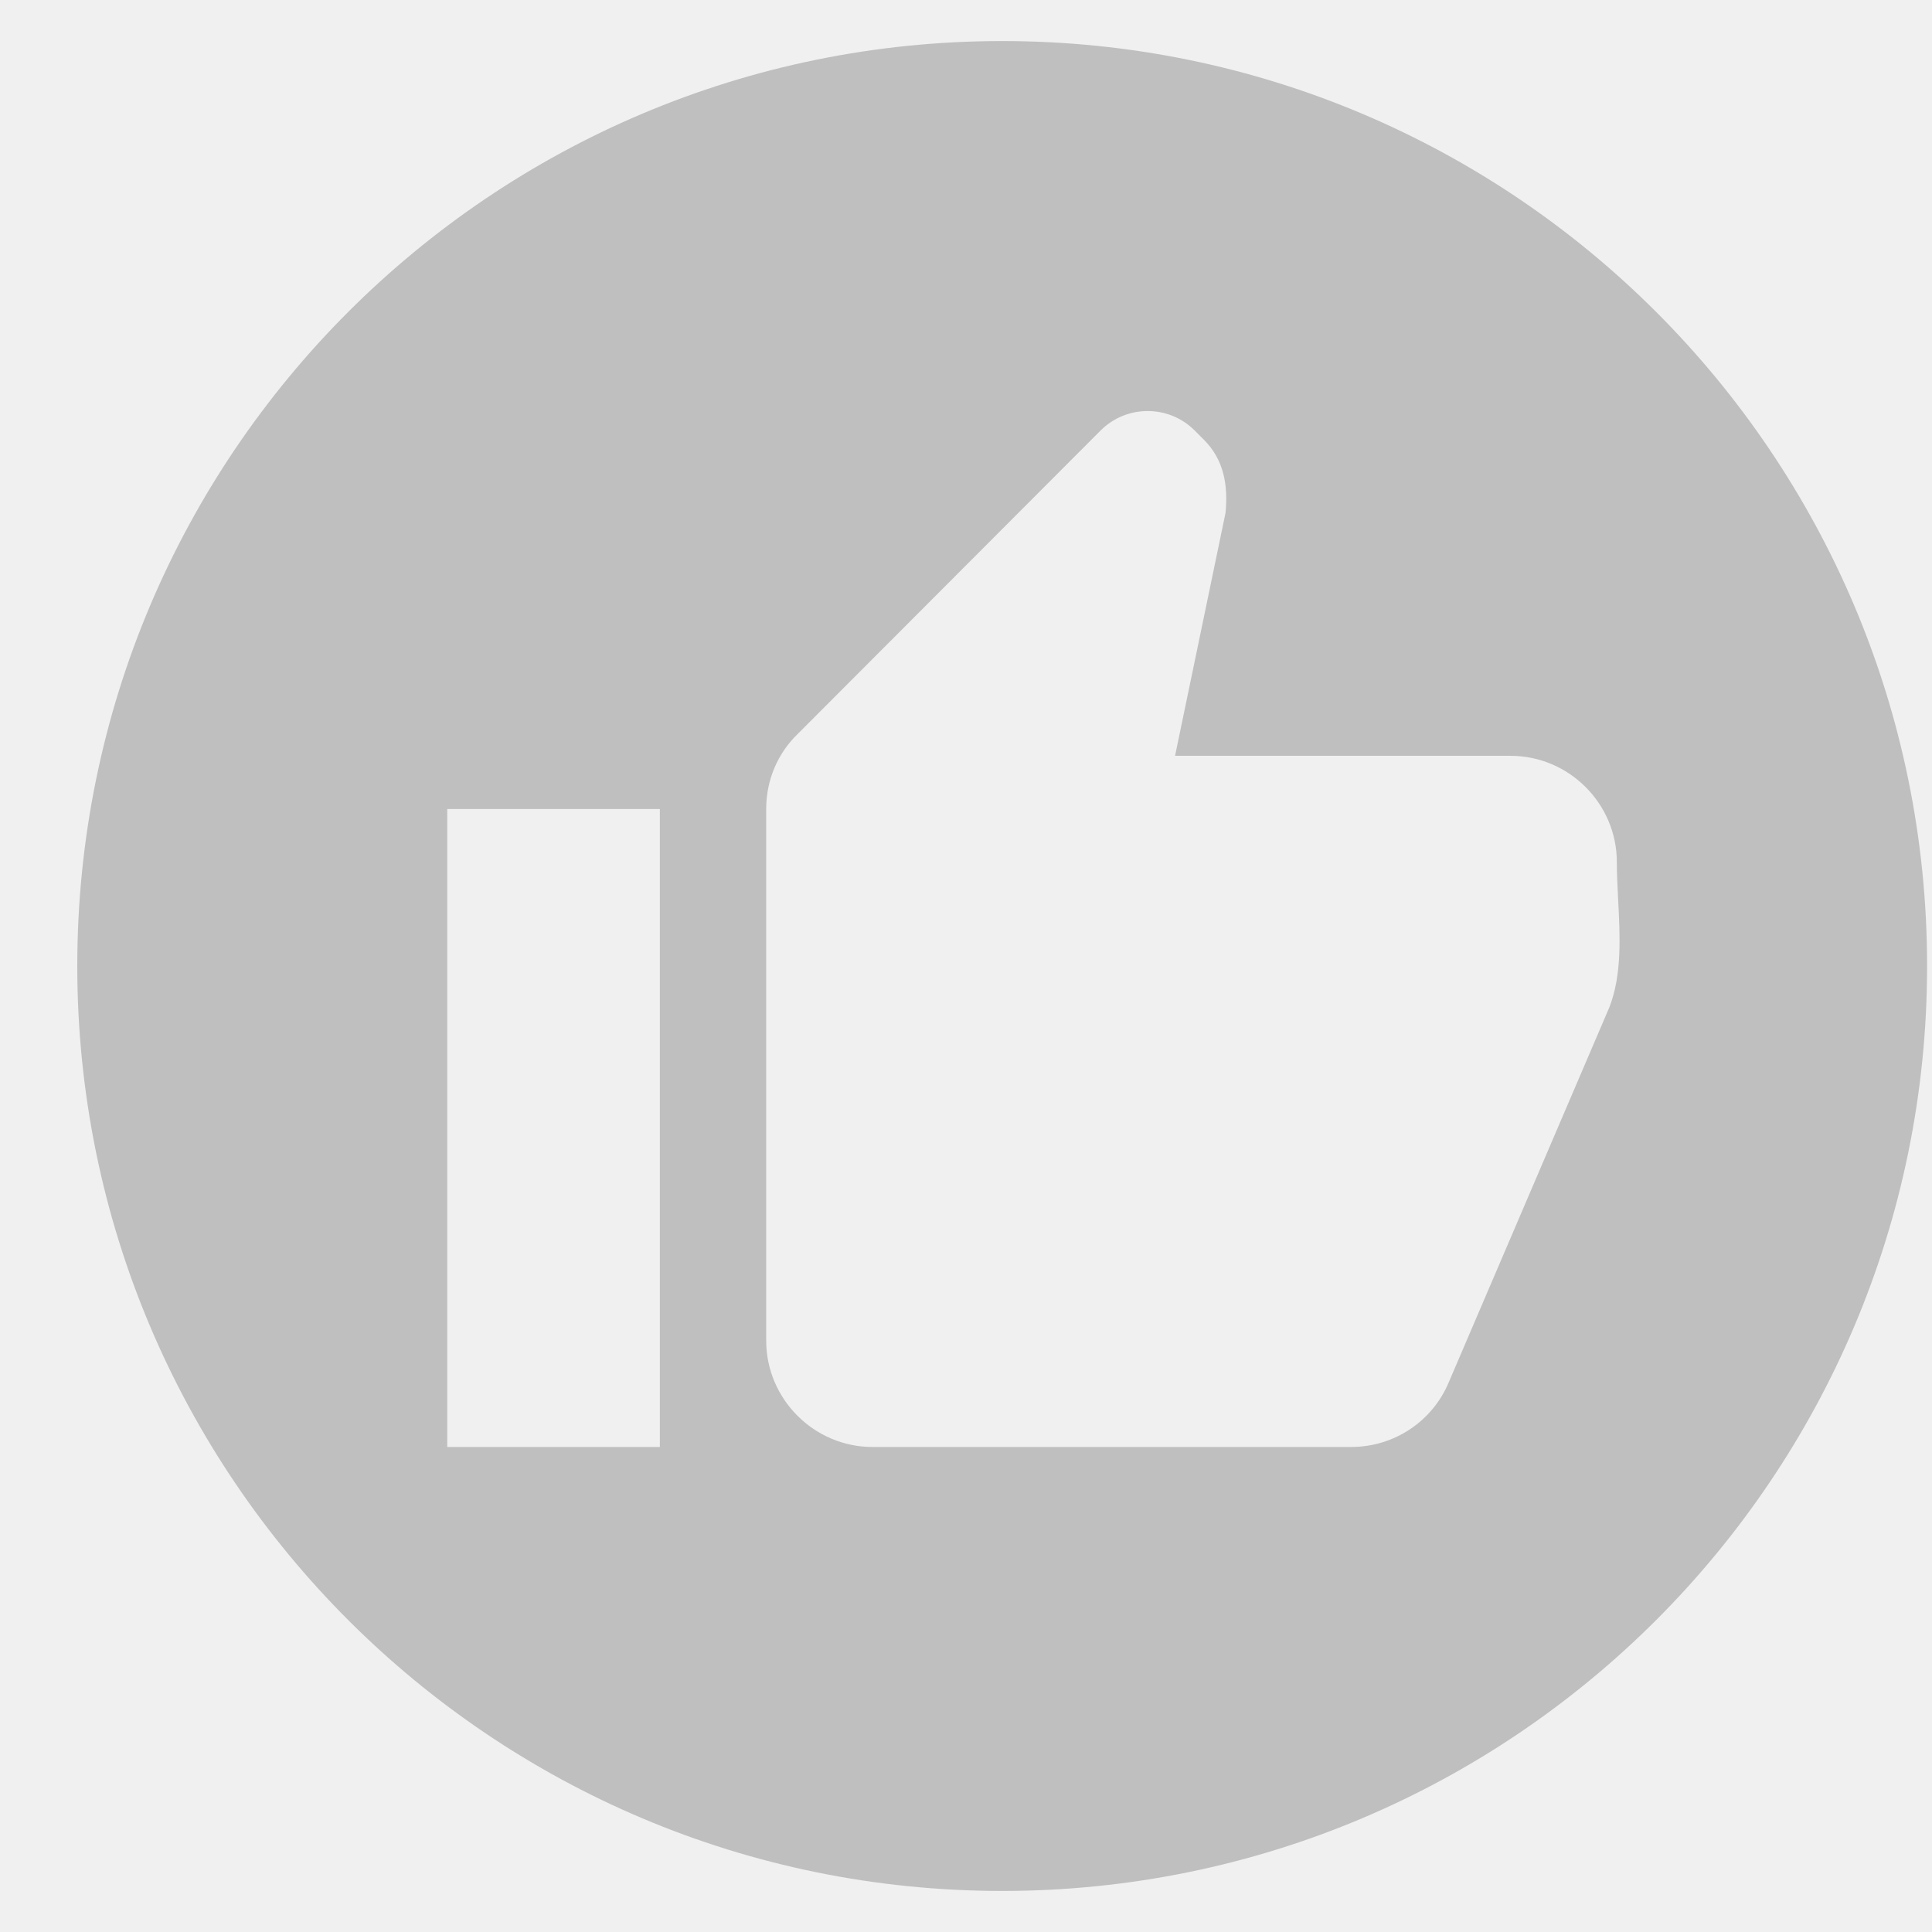
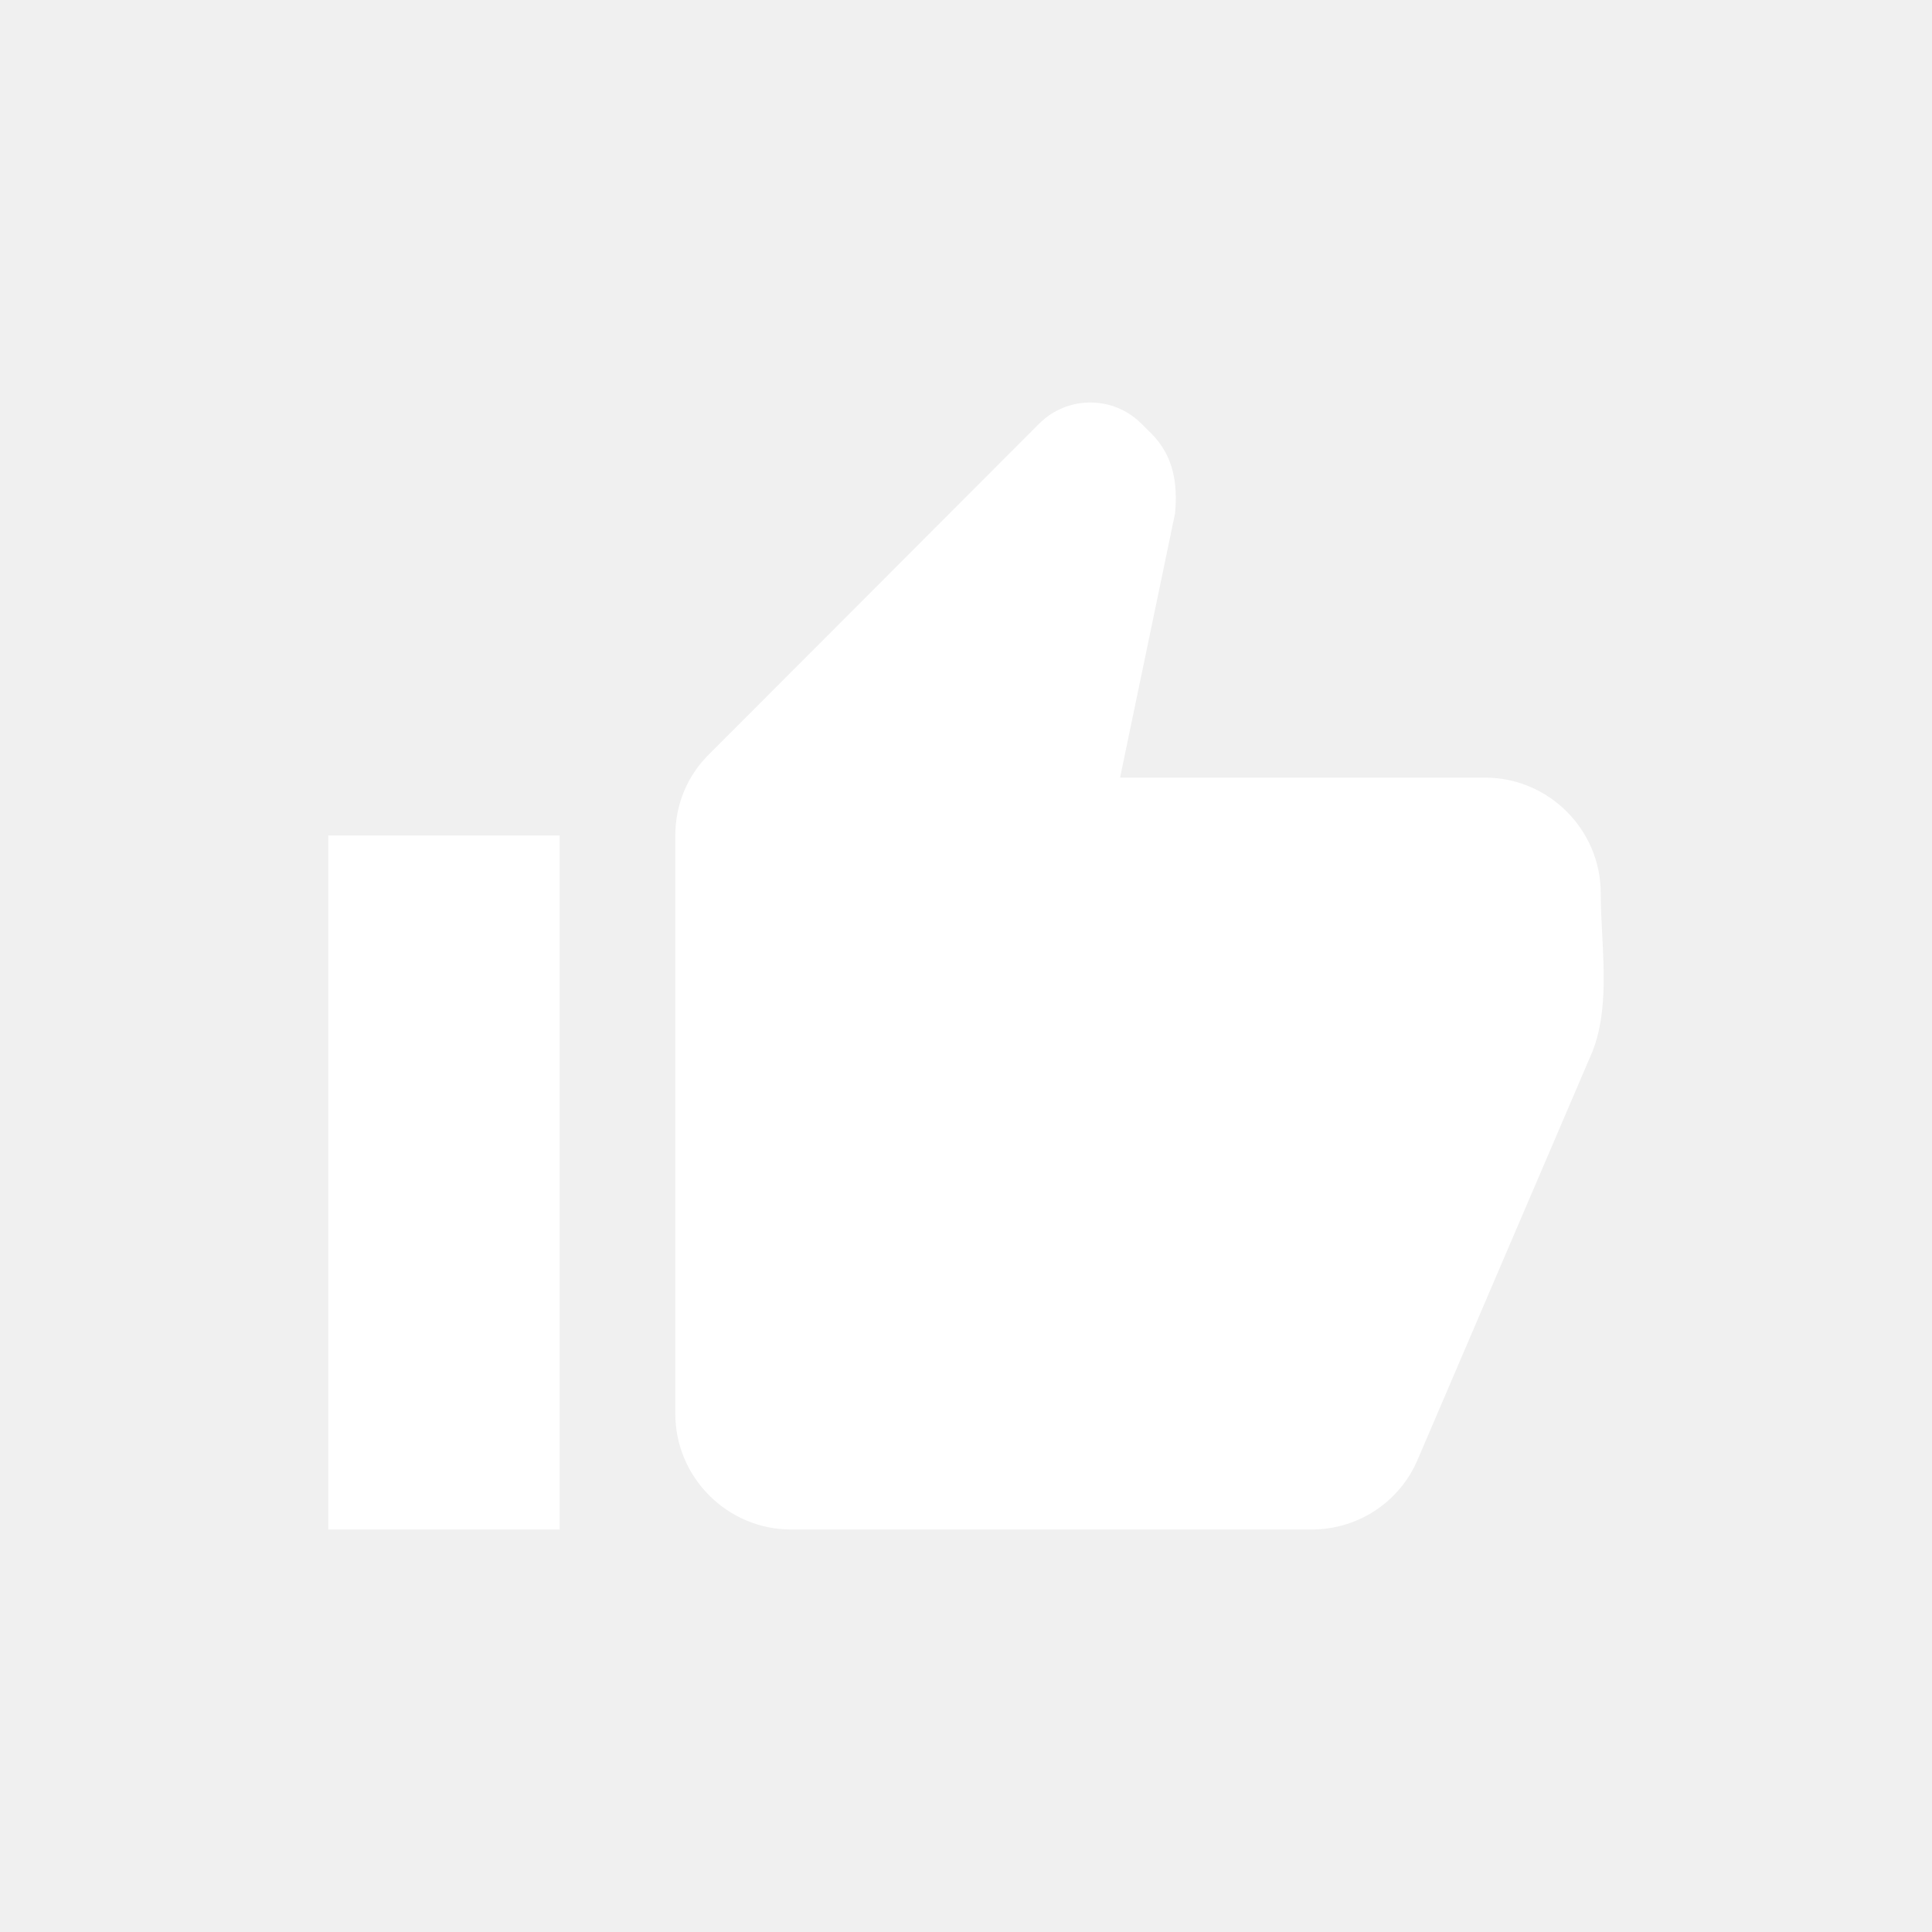
<svg xmlns="http://www.w3.org/2000/svg" width="24" height="24" viewBox="0 0 24 24" fill="none">
-   <path fill-rule="evenodd" clip-rule="evenodd" d="M12.45 23.49C18.795 23.49 23.939 18.346 23.939 12C23.939 5.654 18.795 0.51 12.45 0.51C6.104 0.51 0.96 5.654 0.96 12C0.96 18.346 6.104 23.49 12.45 23.49ZM8.197 17.975H5.556V10.05H8.197V17.975ZM18.764 9.389C19.491 9.389 20.085 9.984 20.085 10.71C20.085 10.858 20.093 11.013 20.101 11.173C20.125 11.627 20.15 12.11 19.992 12.513L17.998 17.169C17.8 17.645 17.331 17.975 16.783 17.975H10.839C10.113 17.975 9.518 17.38 9.518 16.654V10.05C9.518 9.687 9.663 9.356 9.908 9.119L13.672 5.348C13.993 5.027 14.514 5.025 14.838 5.345L14.953 5.46C15.208 5.715 15.256 6.032 15.224 6.371L14.597 9.389H18.764Z" fill="#BFBFBF" />
+   <path fill-rule="evenodd" clip-rule="evenodd" d="M4.078 19H6.952V10.379H4.078V19ZM19.885 11.097C19.885 10.306 19.238 9.66 18.448 9.66H13.914L14.597 6.377C14.631 6.007 14.579 5.662 14.302 5.385L14.176 5.26C13.825 4.912 13.258 4.914 12.909 5.263L8.813 9.365C8.547 9.624 8.389 9.983 8.389 10.379V17.563C8.389 18.353 9.036 19 9.826 19H16.293C16.889 19 17.399 18.641 17.614 18.124L19.784 13.058C19.956 12.62 19.928 12.095 19.903 11.6C19.899 11.525 19.895 11.45 19.892 11.377C19.888 11.281 19.885 11.188 19.885 11.097Z" fill="white" />
</svg>
